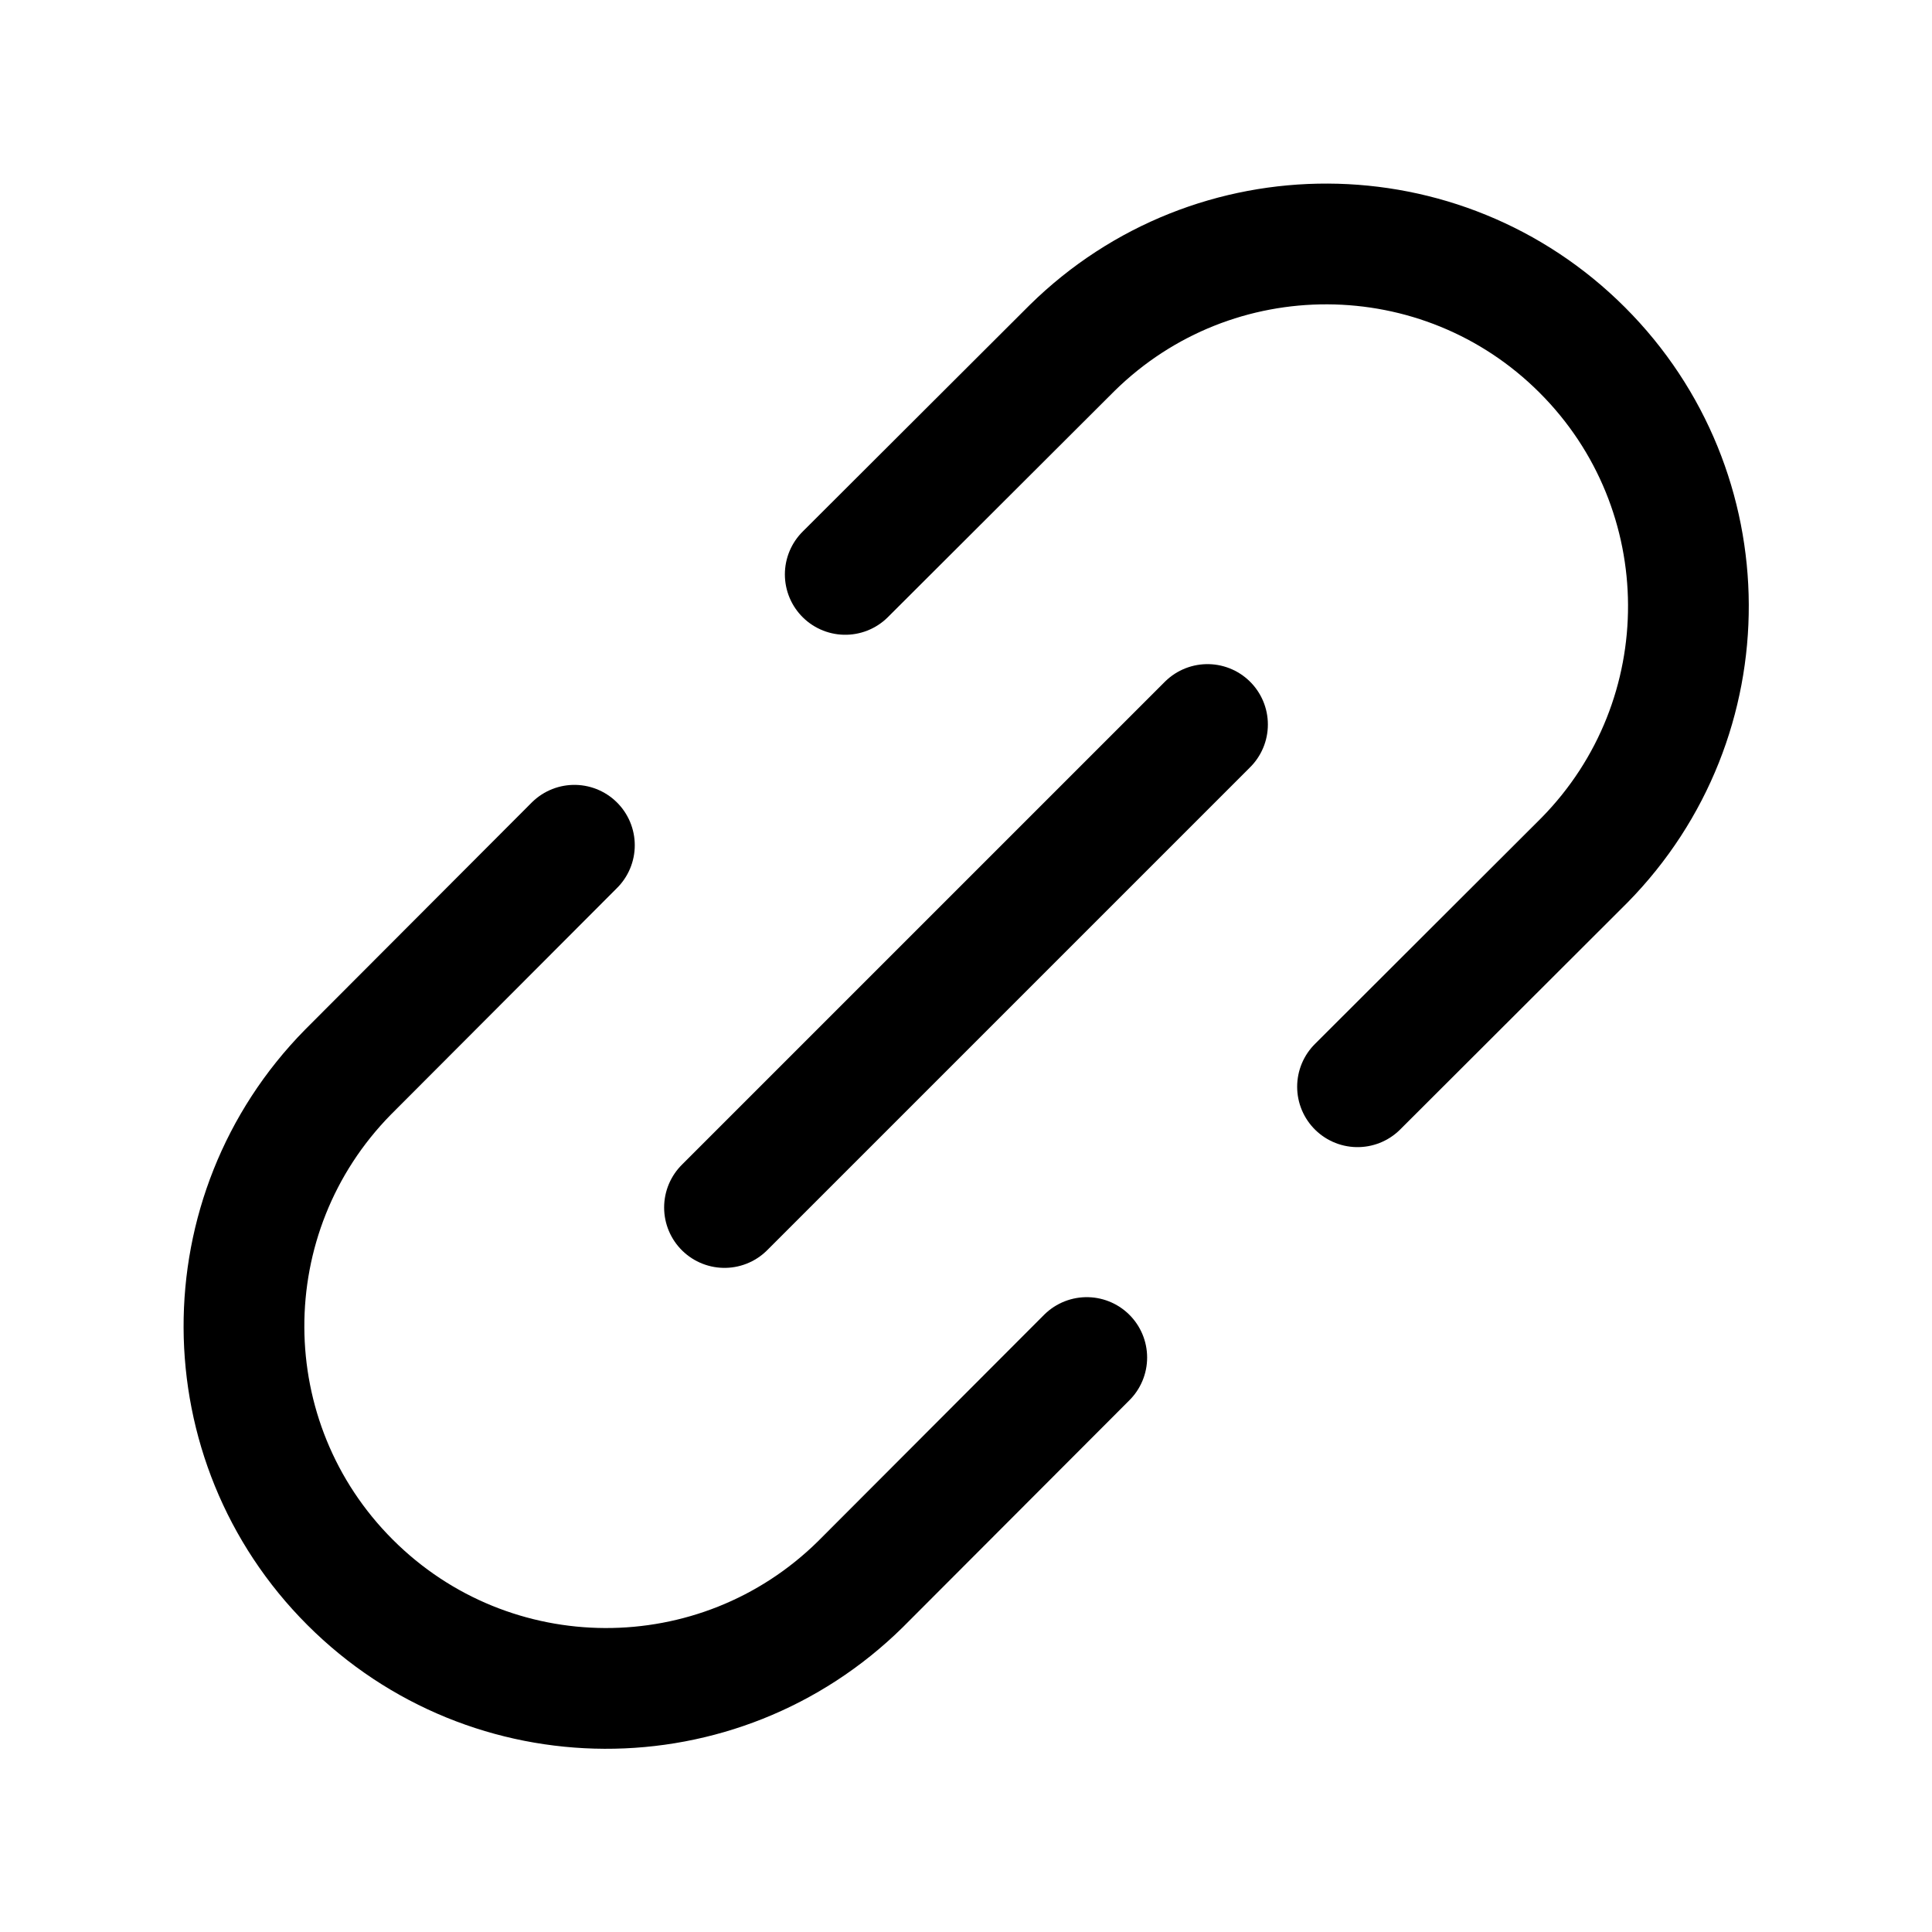
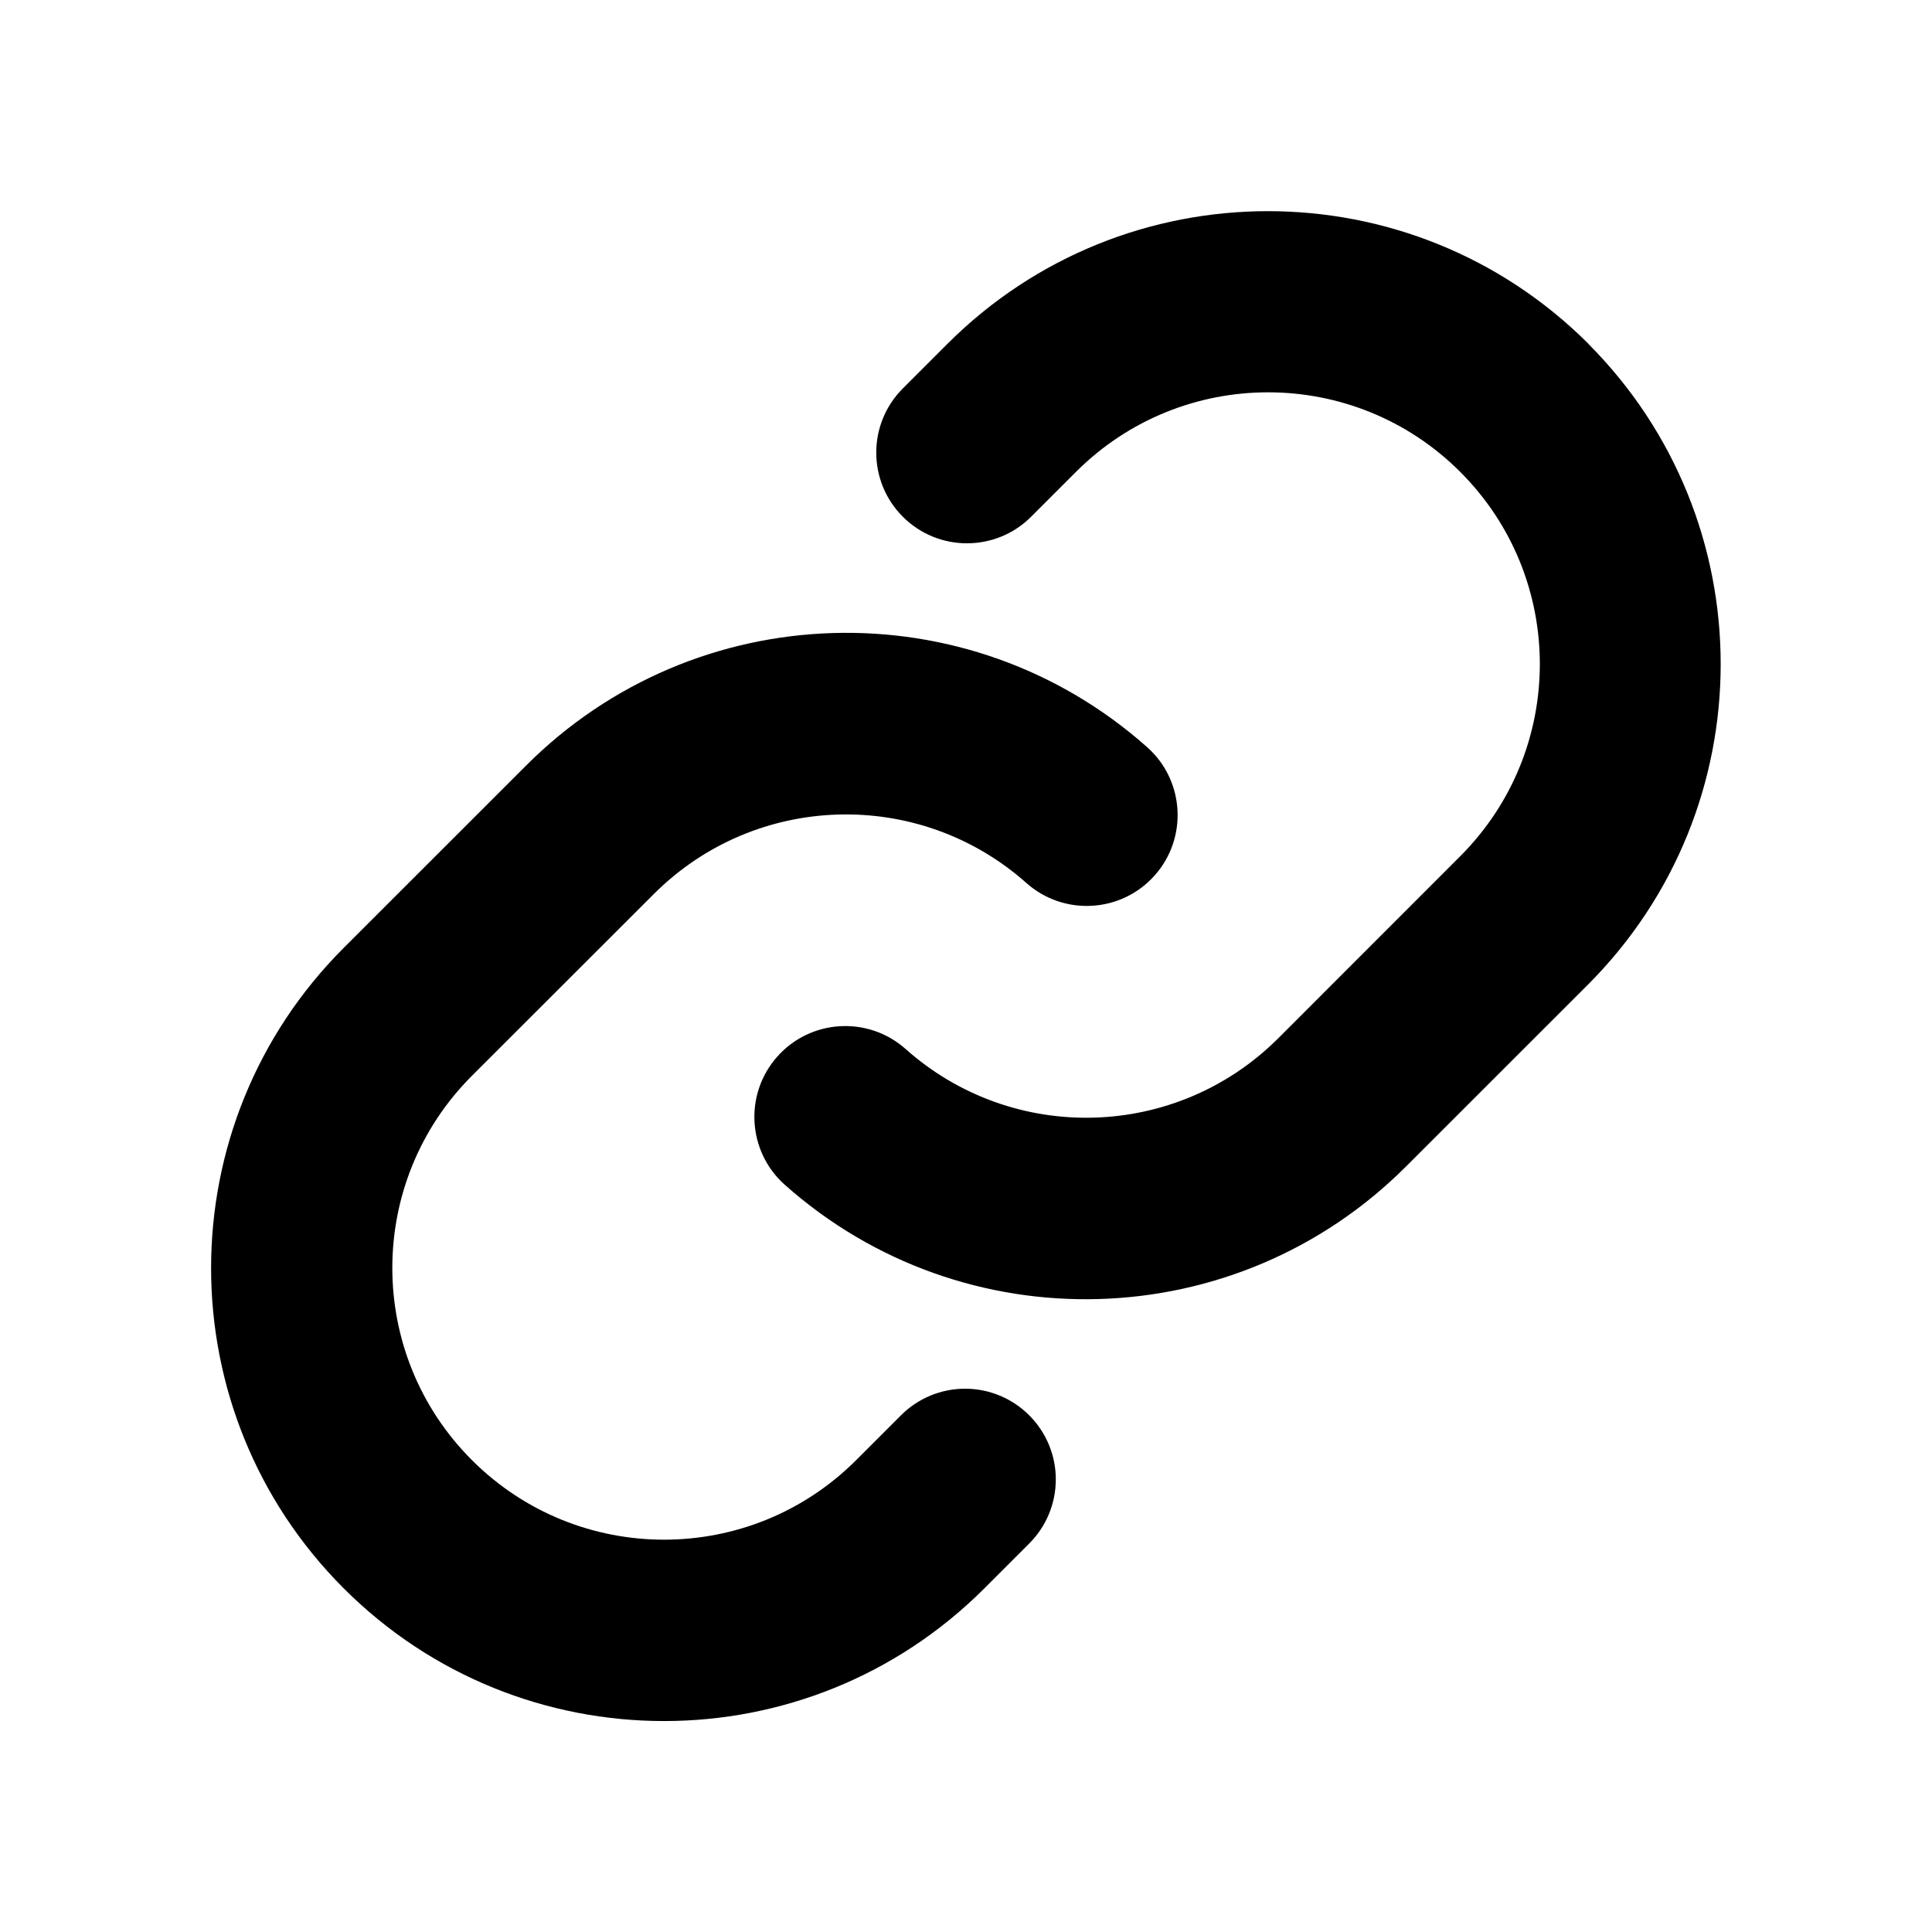
- <svg xmlns="http://www.w3.org/2000/svg" viewBox="0 0 256 256">
-   <rect width="256" height="256" fill="none" />
-   <line x1="96" y1="160" x2="160" y2="96" fill="none" stroke="currentColor" stroke-linecap="round" stroke-linejoin="round" stroke-width="16" />
-   <path d="M112,76.11l30.06-30a48,48,0,0,1,67.88,67.88L179.88,144" fill="none" stroke="currentColor" stroke-linecap="round" stroke-linejoin="round" stroke-width="16" />
-   <path d="M76.11,112l-30,30.06a48,48,0,0,0,67.88,67.88L144,179.88" fill="none" stroke="currentColor" stroke-linecap="round" stroke-linejoin="round" stroke-width="16" />
+ <svg xmlns="http://www.w3.org/2000/svg" width="32" height="32" fill="#000000" viewBox="0 0 256 256">
+   <path d="M136.37,187.53a12,12,0,0,1,0,17l-5.94,5.94a60,60,0,0,1-84.88-84.88l24.12-24.11A60,60,0,0,1,152,99,12,12,0,1,1,136,117a36,36,0,0,0-49.37,1.47L62.53,142.55a36,36,0,0,0,50.92,50.92l5.94-5.94A12,12,0,0,1,136.37,187.53Zm74.08-142a60.09,60.09,0,0,0-84.88,0l-5.94,5.94a12,12,0,0,0,17,17l5.94-5.94a36,36,0,0,1,50.92,50.92l-24.11,24.12A36,36,0,0,1,120,139,12,12,0,1,0,104,157a60,60,0,0,0,82.3-2.43l24.12-24.11A60.09,60.09,0,0,0,210.45,45.55Z" />
</svg>
